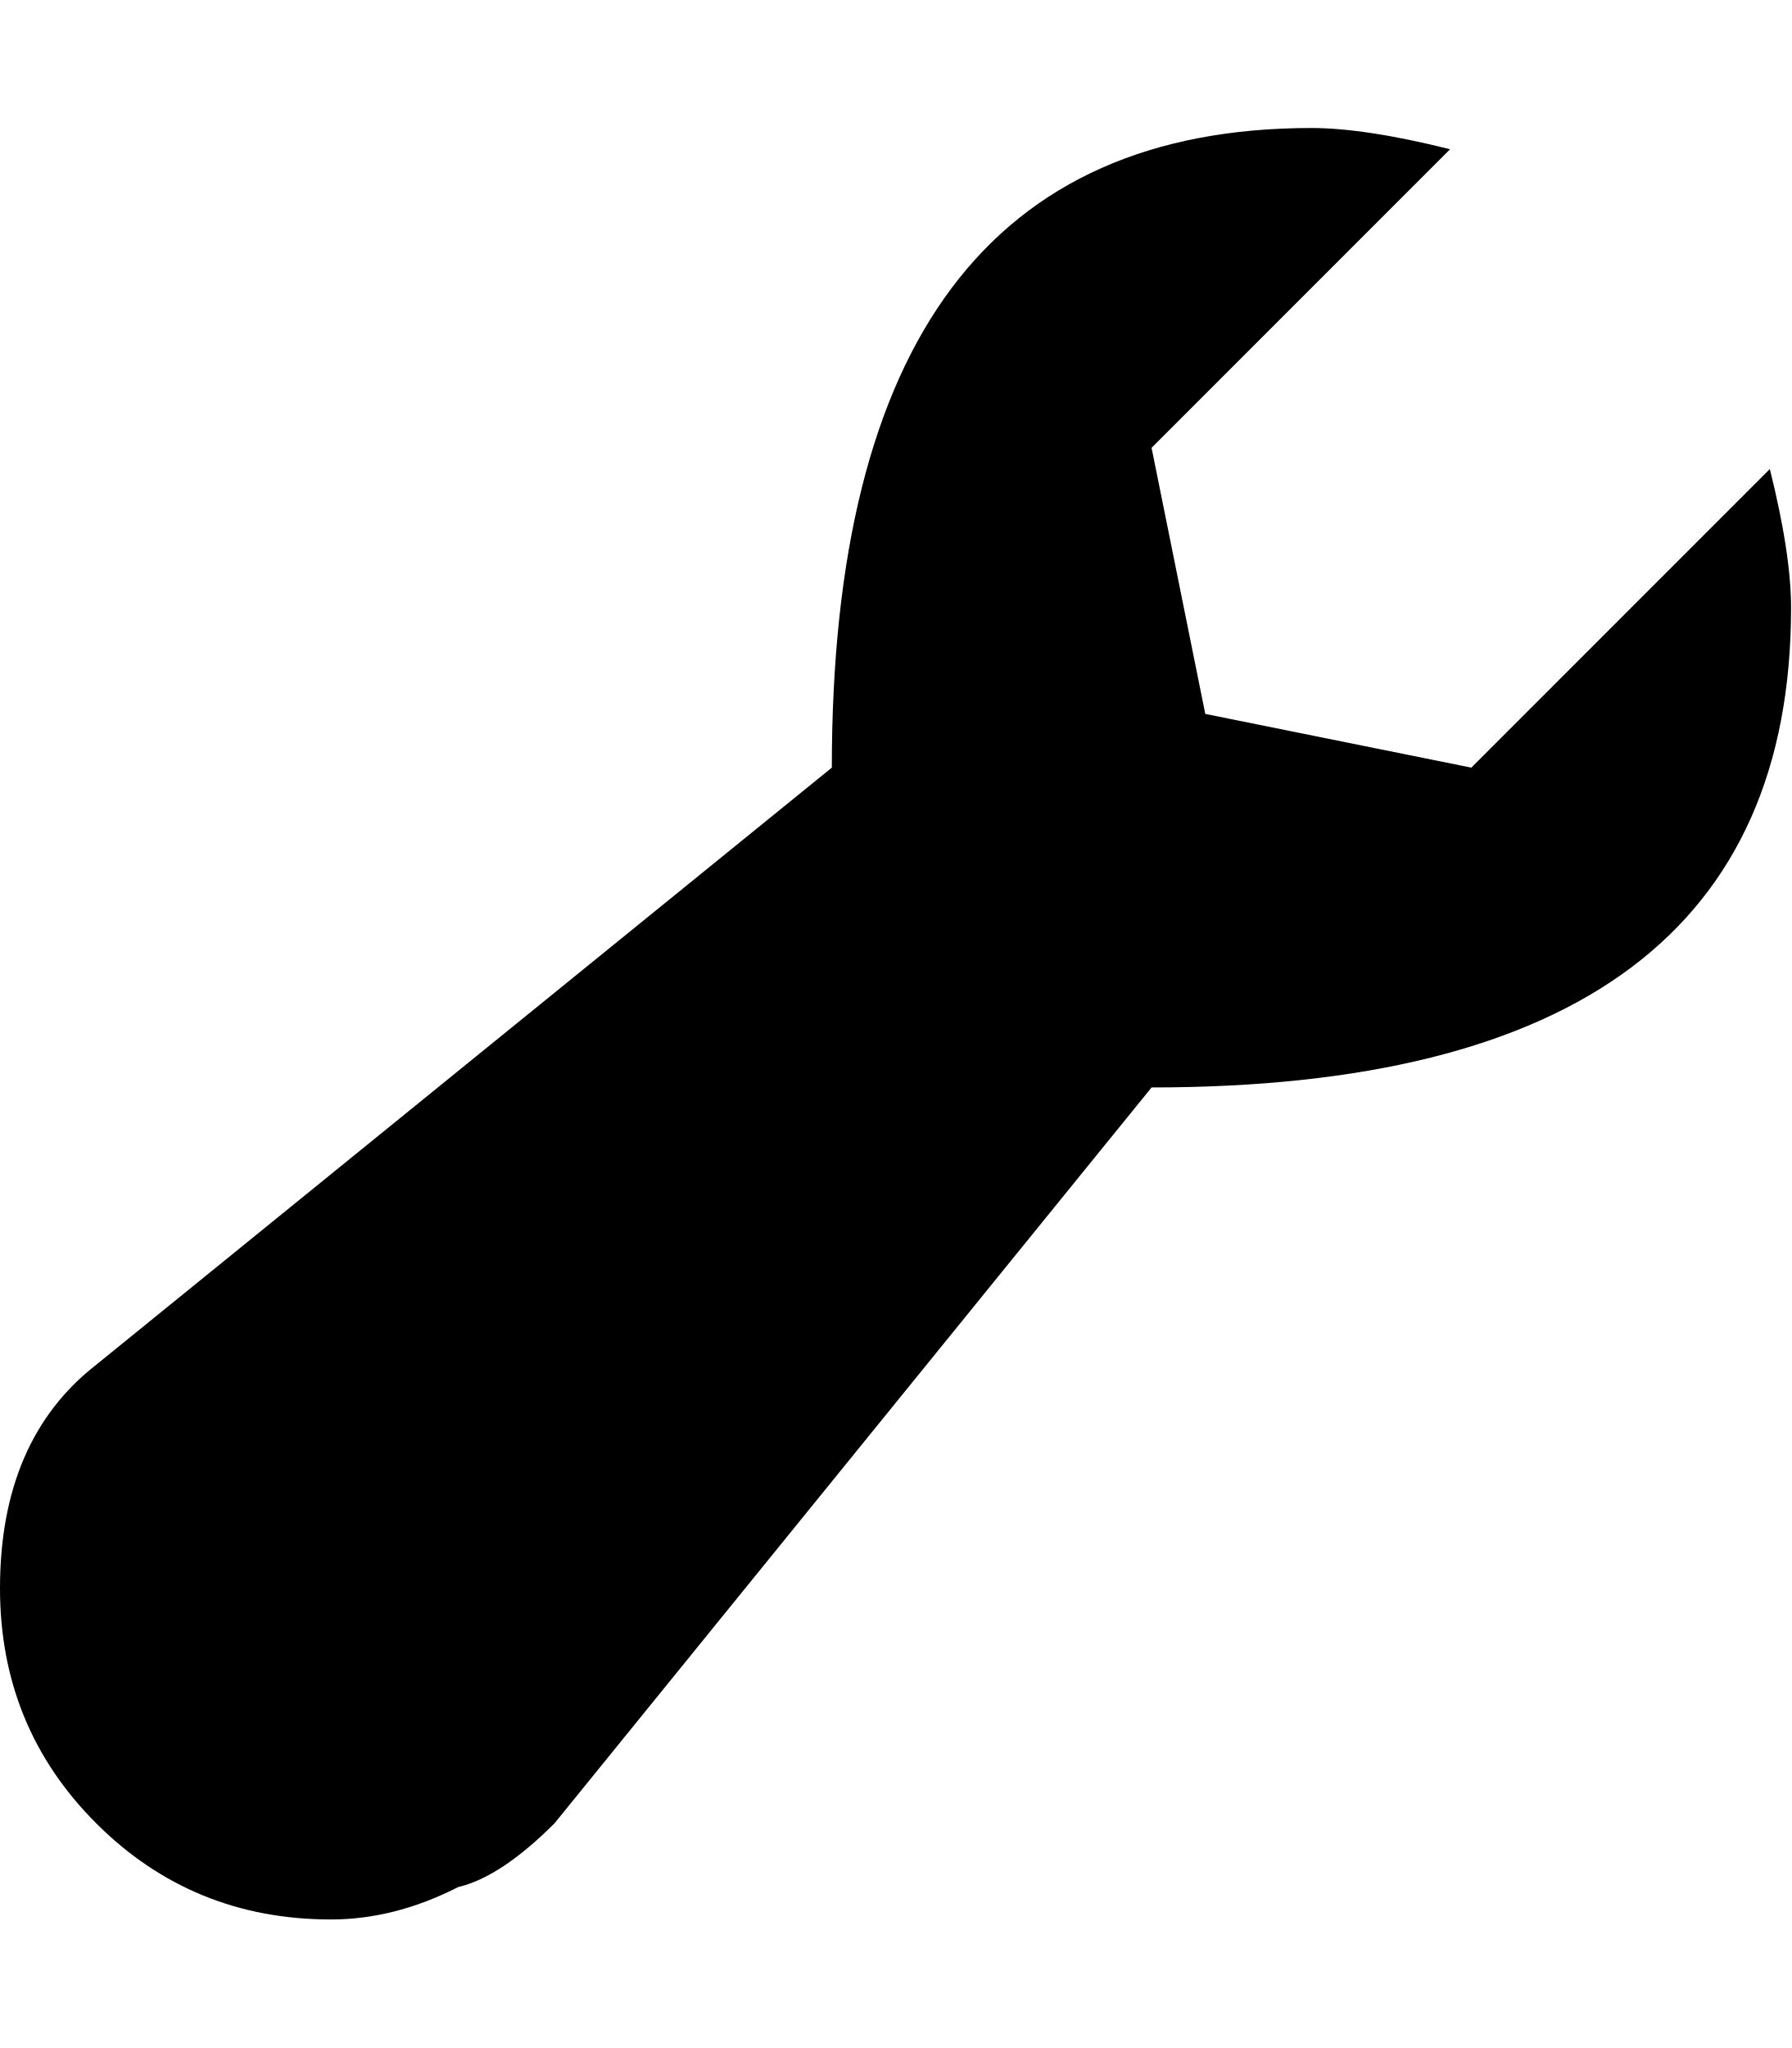
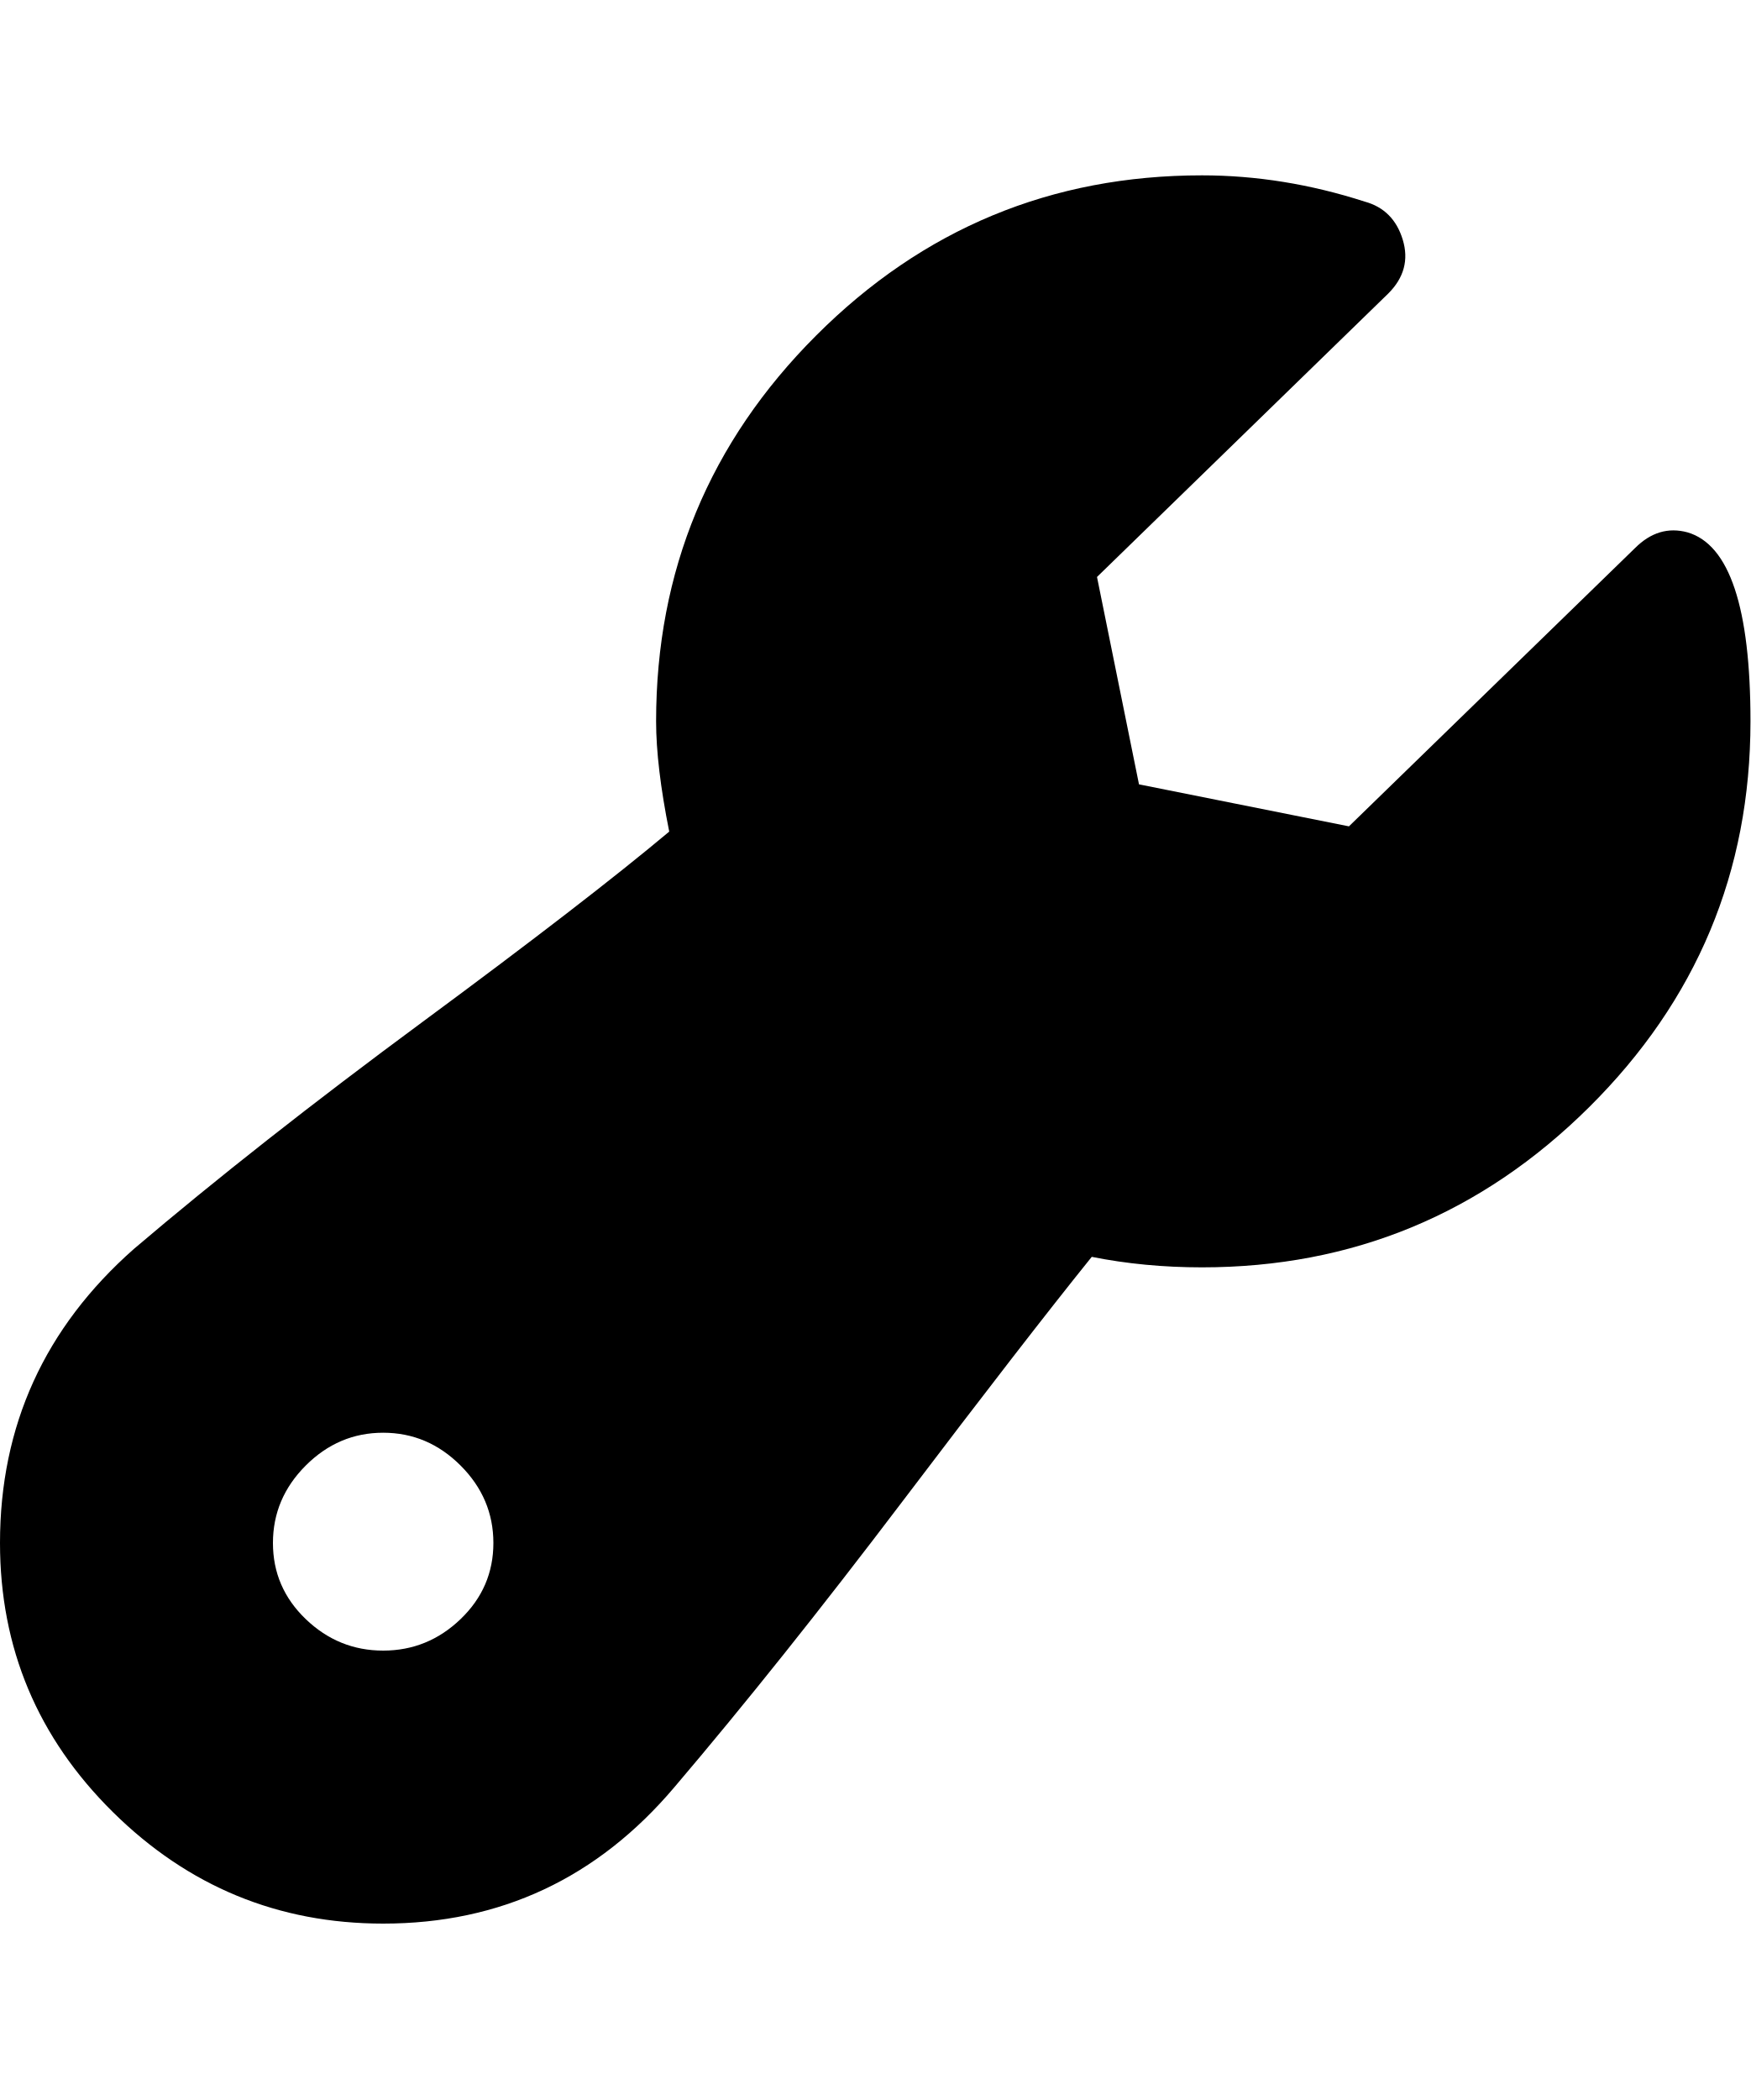
- <svg xmlns="http://www.w3.org/2000/svg" height="1000" width="875">
-   <path d="M0 775.59q0 -72.59 46.97 -109.19l359.29 -291.58q0 -312.32 234.24 -312.32 26.23 0 67.71 10.37l-145.79 145.79 26.23 129.93 129.93 26.23 145.79 -145.79q10.37 41.48 10.37 67.71 0 234.24 -312.32 234.24l-291.58 359.29q-26.23 26.23 -46.97 31.11 -31.11 15.86 -62.22 15.86 -67.71 0 -114.68 -46.97t-46.97 -114.68z" />
+ <svg xmlns="http://www.w3.org/2000/svg" height="1000" width="834">
+   <path d="M803.75 253.5q30 8.75 30 90 0 107.5 -76.875 183.75t-184.375 76.25q-27.5 0 -52.5 -5 -31.25 38.75 -90 116.25t-108.75 136.25q-55 65 -138.75 65 -75 0 -128.75 -53.125t-53.75 -128.125q0 -83.75 63.75 -140 58.75 -50 137.5 -108.125t117.5 -90.625q-6.25 -31.25 -6.25 -52.5 0 -107.5 76.25 -183.75t183.75 -76.25q38.75 0 77.5 12.5 13.75 3.75 18.125 18.125t-6.875 25.625l-138.75 135 20 98.75 100 20 136.25 -132.5q11.25 -11.25 25 -7.5zm-621.25 532.5q21.25 0 36.875 -15t15.625 -36.25 -15.625 -36.875 -36.875 -15.625 -36.875 15.625 -15.625 36.875 15.625 36.25 36.875 15z" />
</svg>
